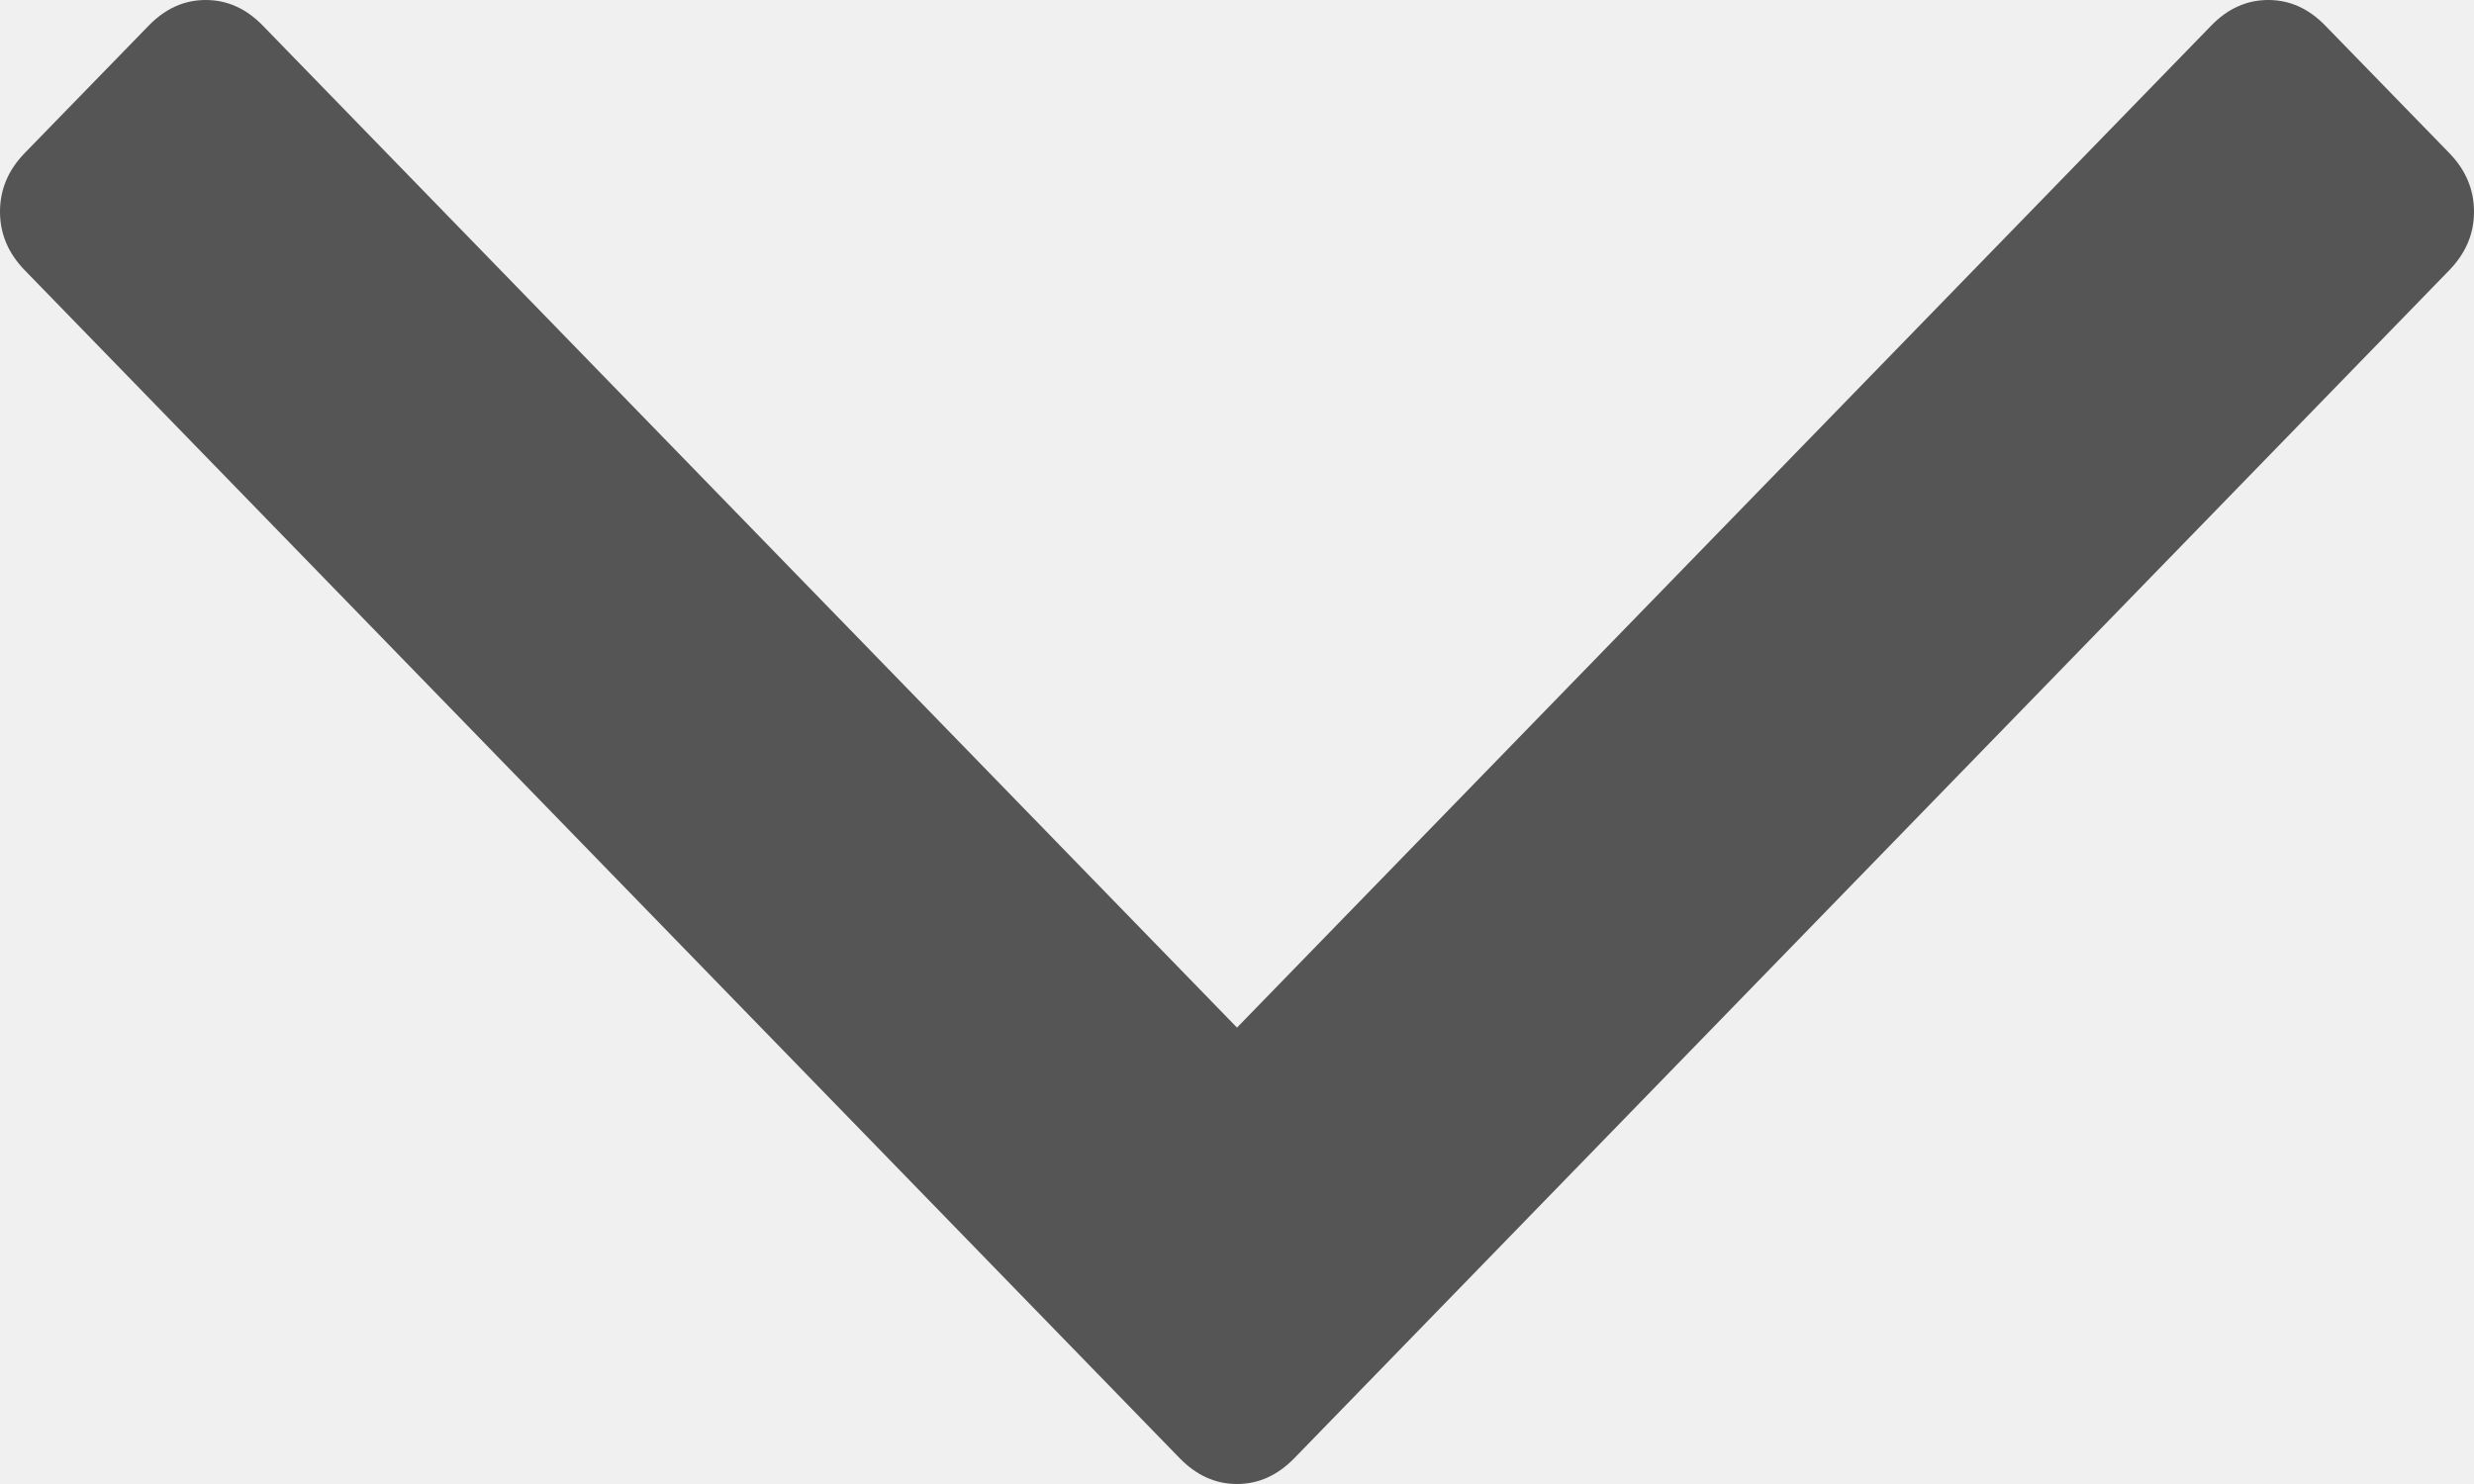
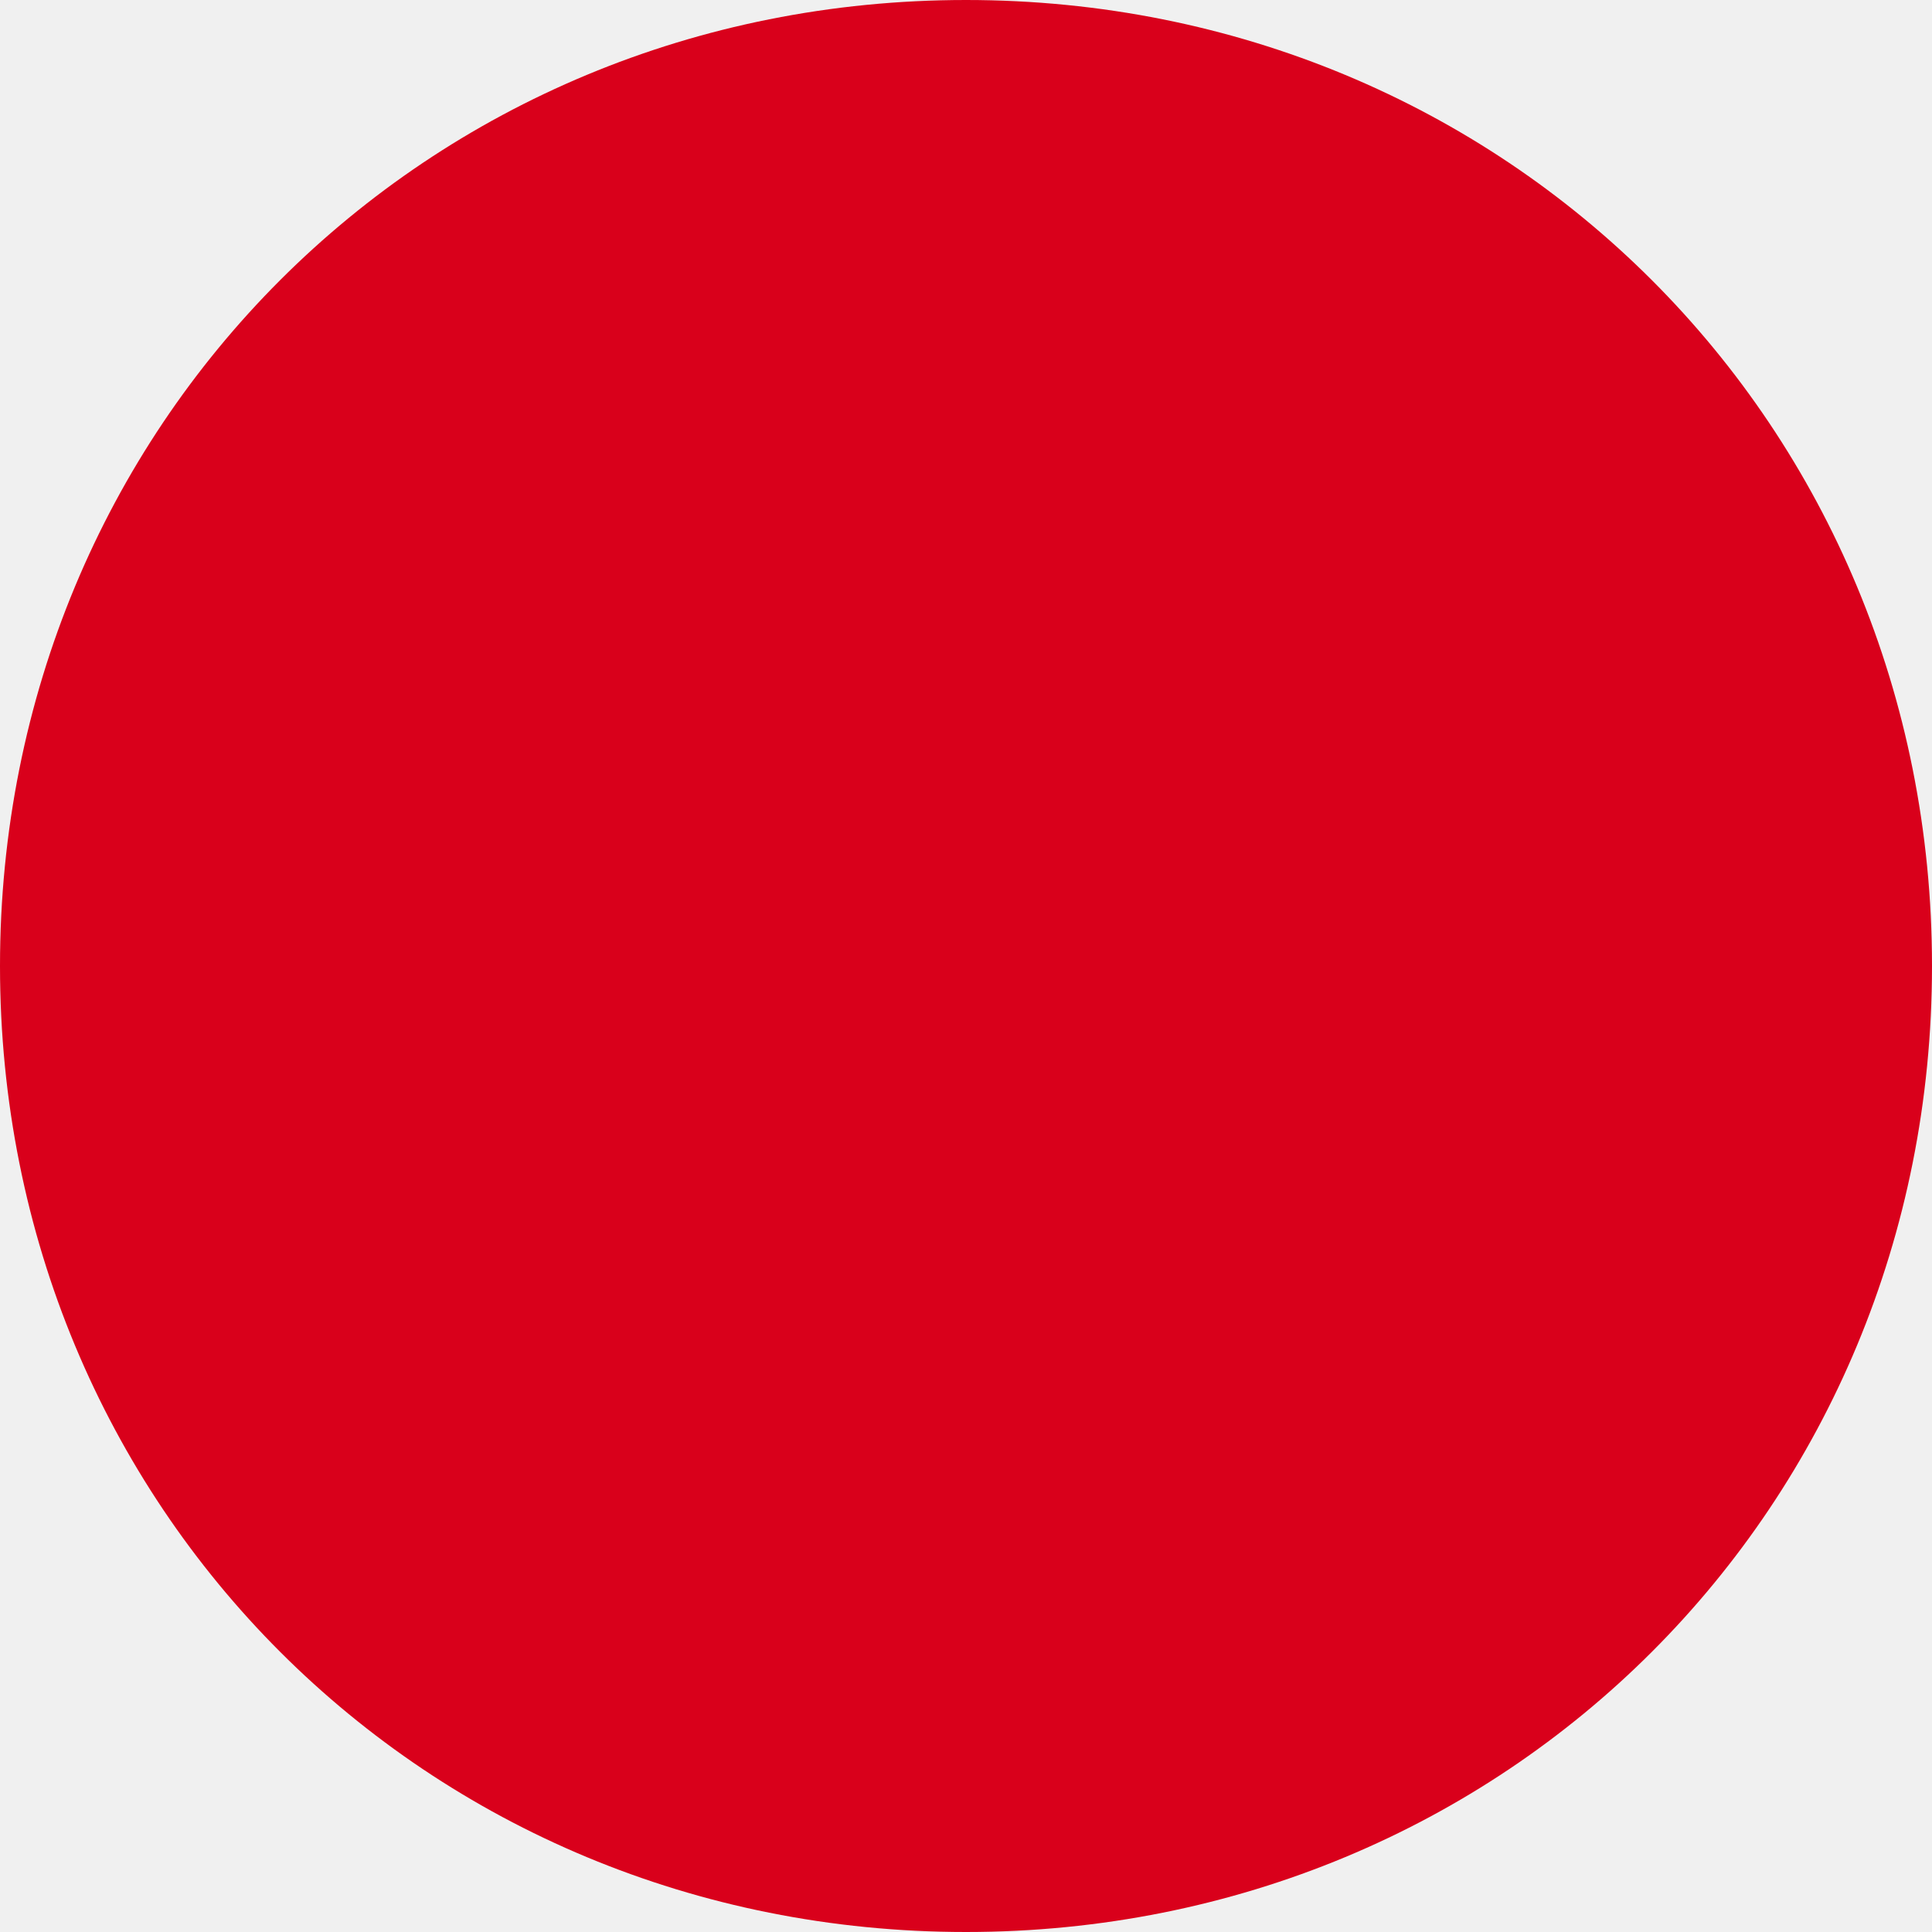
- <svg xmlns="http://www.w3.org/2000/svg" version="1.1" width="15px" height="9px">
+ <svg xmlns="http://www.w3.org/2000/svg" version="1.1" width="12px" height="12px">
  <defs>
    <pattern id="BGPattern" patternUnits="userSpaceOnUse" alignment="0 0" imageRepeat="None" />
-     <mask fill="white" id="Clip4744">
-       <path d="M 14.85 0.928  C 14.95 1.031  15 1.149  15 1.284  C 15 1.418  14.95 1.536  14.85 1.639  L 7.846 8.845  C 7.745 8.948  7.63 9  7.5 9  C 7.37 9  7.255 8.948  7.154 8.845  L 0.15 1.639  C 0.05 1.536  0 1.418  0 1.284  C 0 1.149  0.05 1.031  0.15 0.928  L 0.902 0.155  C 1.002 0.052  1.117 0  1.247 0  C 1.378 0  1.493 0.052  1.593 0.155  L 7.5 6.232  L 13.407 0.155  C 13.507 0.052  13.622 0  13.753 0  C 13.883 0  13.998 0.052  14.098 0.155  L 14.85 0.928  Z " fill-rule="evenodd" />
+     <mask fill="white" id="Clip957">
+       <path d="M 0 6  C 0 2.64  2.64 0  6 0  C 9.36 0  12 2.64  12 6  C 12 9.36  9.36 12  6 12  C 2.64 12  0 9.36  0 6  Z " fill-rule="evenodd" />
    </mask>
  </defs>
-   <g transform="matrix(1 0 0 1 -1137 -2462 )">
-     <path d="M 14.85 0.928  C 14.95 1.031  15 1.149  15 1.284  C 15 1.418  14.95 1.536  14.85 1.639  L 7.846 8.845  C 7.745 8.948  7.63 9  7.5 9  C 7.37 9  7.255 8.948  7.154 8.845  L 0.15 1.639  C 0.05 1.536  0 1.418  0 1.284  C 0 1.149  0.05 1.031  0.15 0.928  L 0.902 0.155  C 1.002 0.052  1.117 0  1.247 0  C 1.378 0  1.493 0.052  1.593 0.155  L 7.5 6.232  L 13.407 0.155  C 13.507 0.052  13.622 0  13.753 0  C 13.883 0  13.998 0.052  14.098 0.155  L 14.85 0.928  Z " fill-rule="nonzero" fill="rgba(85, 85, 85, 1)" stroke="none" transform="matrix(1 0 0 1 1137 2462 )" class="fill" />
-     <path d="M 14.85 0.928  C 14.95 1.031  15 1.149  15 1.284  C 15 1.418  14.95 1.536  14.85 1.639  L 7.846 8.845  C 7.745 8.948  7.63 9  7.5 9  C 7.37 9  7.255 8.948  7.154 8.845  L 0.15 1.639  C 0.05 1.536  0 1.418  0 1.284  C 0 1.149  0.05 1.031  0.15 0.928  L 0.902 0.155  C 1.002 0.052  1.117 0  1.247 0  C 1.378 0  1.493 0.052  1.593 0.155  L 7.5 6.232  L 13.407 0.155  C 13.507 0.052  13.622 0  13.753 0  C 13.883 0  13.998 0.052  14.098 0.155  L 14.85 0.928  Z " stroke-width="0" stroke-dasharray="0" stroke="rgba(255, 255, 255, 0)" fill="none" transform="matrix(1 0 0 1 1137 2462 )" class="stroke" mask="url(#Clip4744)" />
+   <g transform="matrix(1 0 0 1 -1 -2 )">
+     <path d="M 0 6  C 0 2.64  2.64 0  6 0  C 9.36 0  12 2.64  12 6  C 12 9.36  9.36 12  6 12  C 2.64 12  0 9.36  0 6  Z " fill-rule="nonzero" fill="rgba(217, 0, 27, 1)" stroke="none" transform="matrix(1 0 0 1 1 2 )" class="fill" />
+     <path d="M 0 6  C 0 2.64  2.64 0  6 0  C 9.36 0  12 2.64  12 6  C 12 9.36  9.36 12  6 12  C 2.64 12  0 9.36  0 6  Z " stroke-width="0" stroke-dasharray="0" stroke="rgba(121, 121, 121, 1)" fill="none" transform="matrix(1 0 0 1 1 2 )" class="stroke" mask="url(#Clip957)" />
  </g>
</svg>
